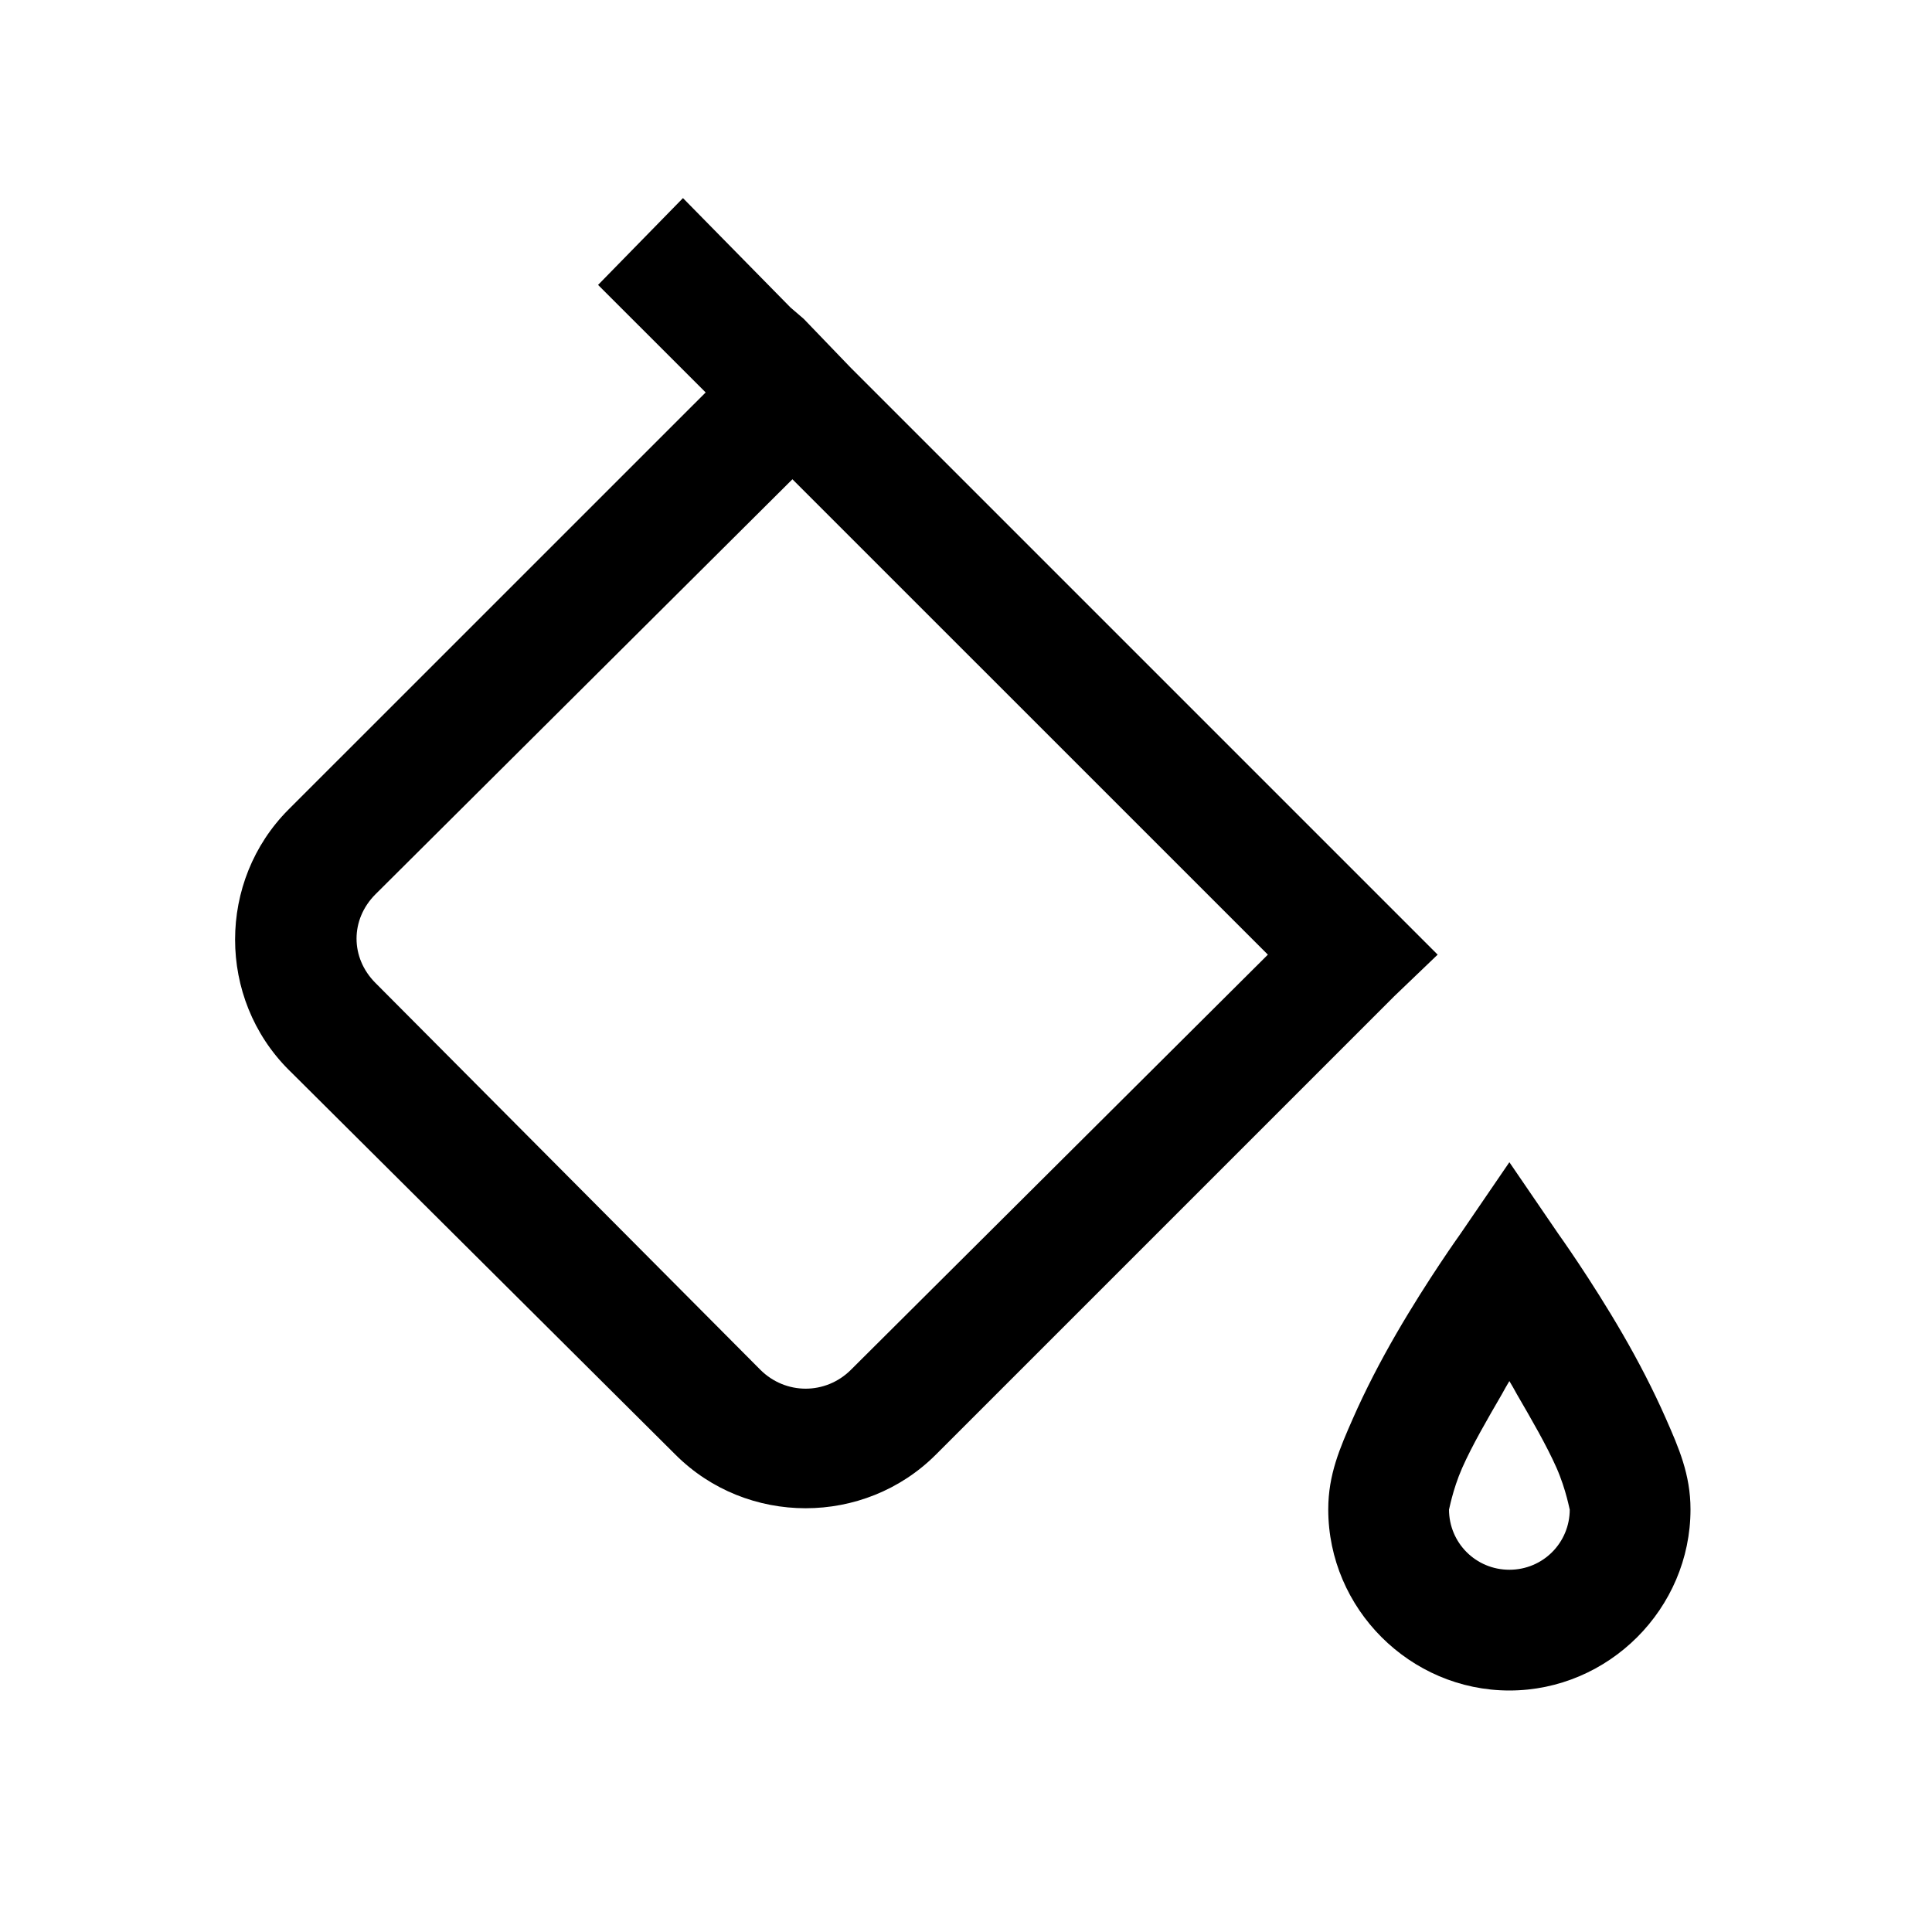
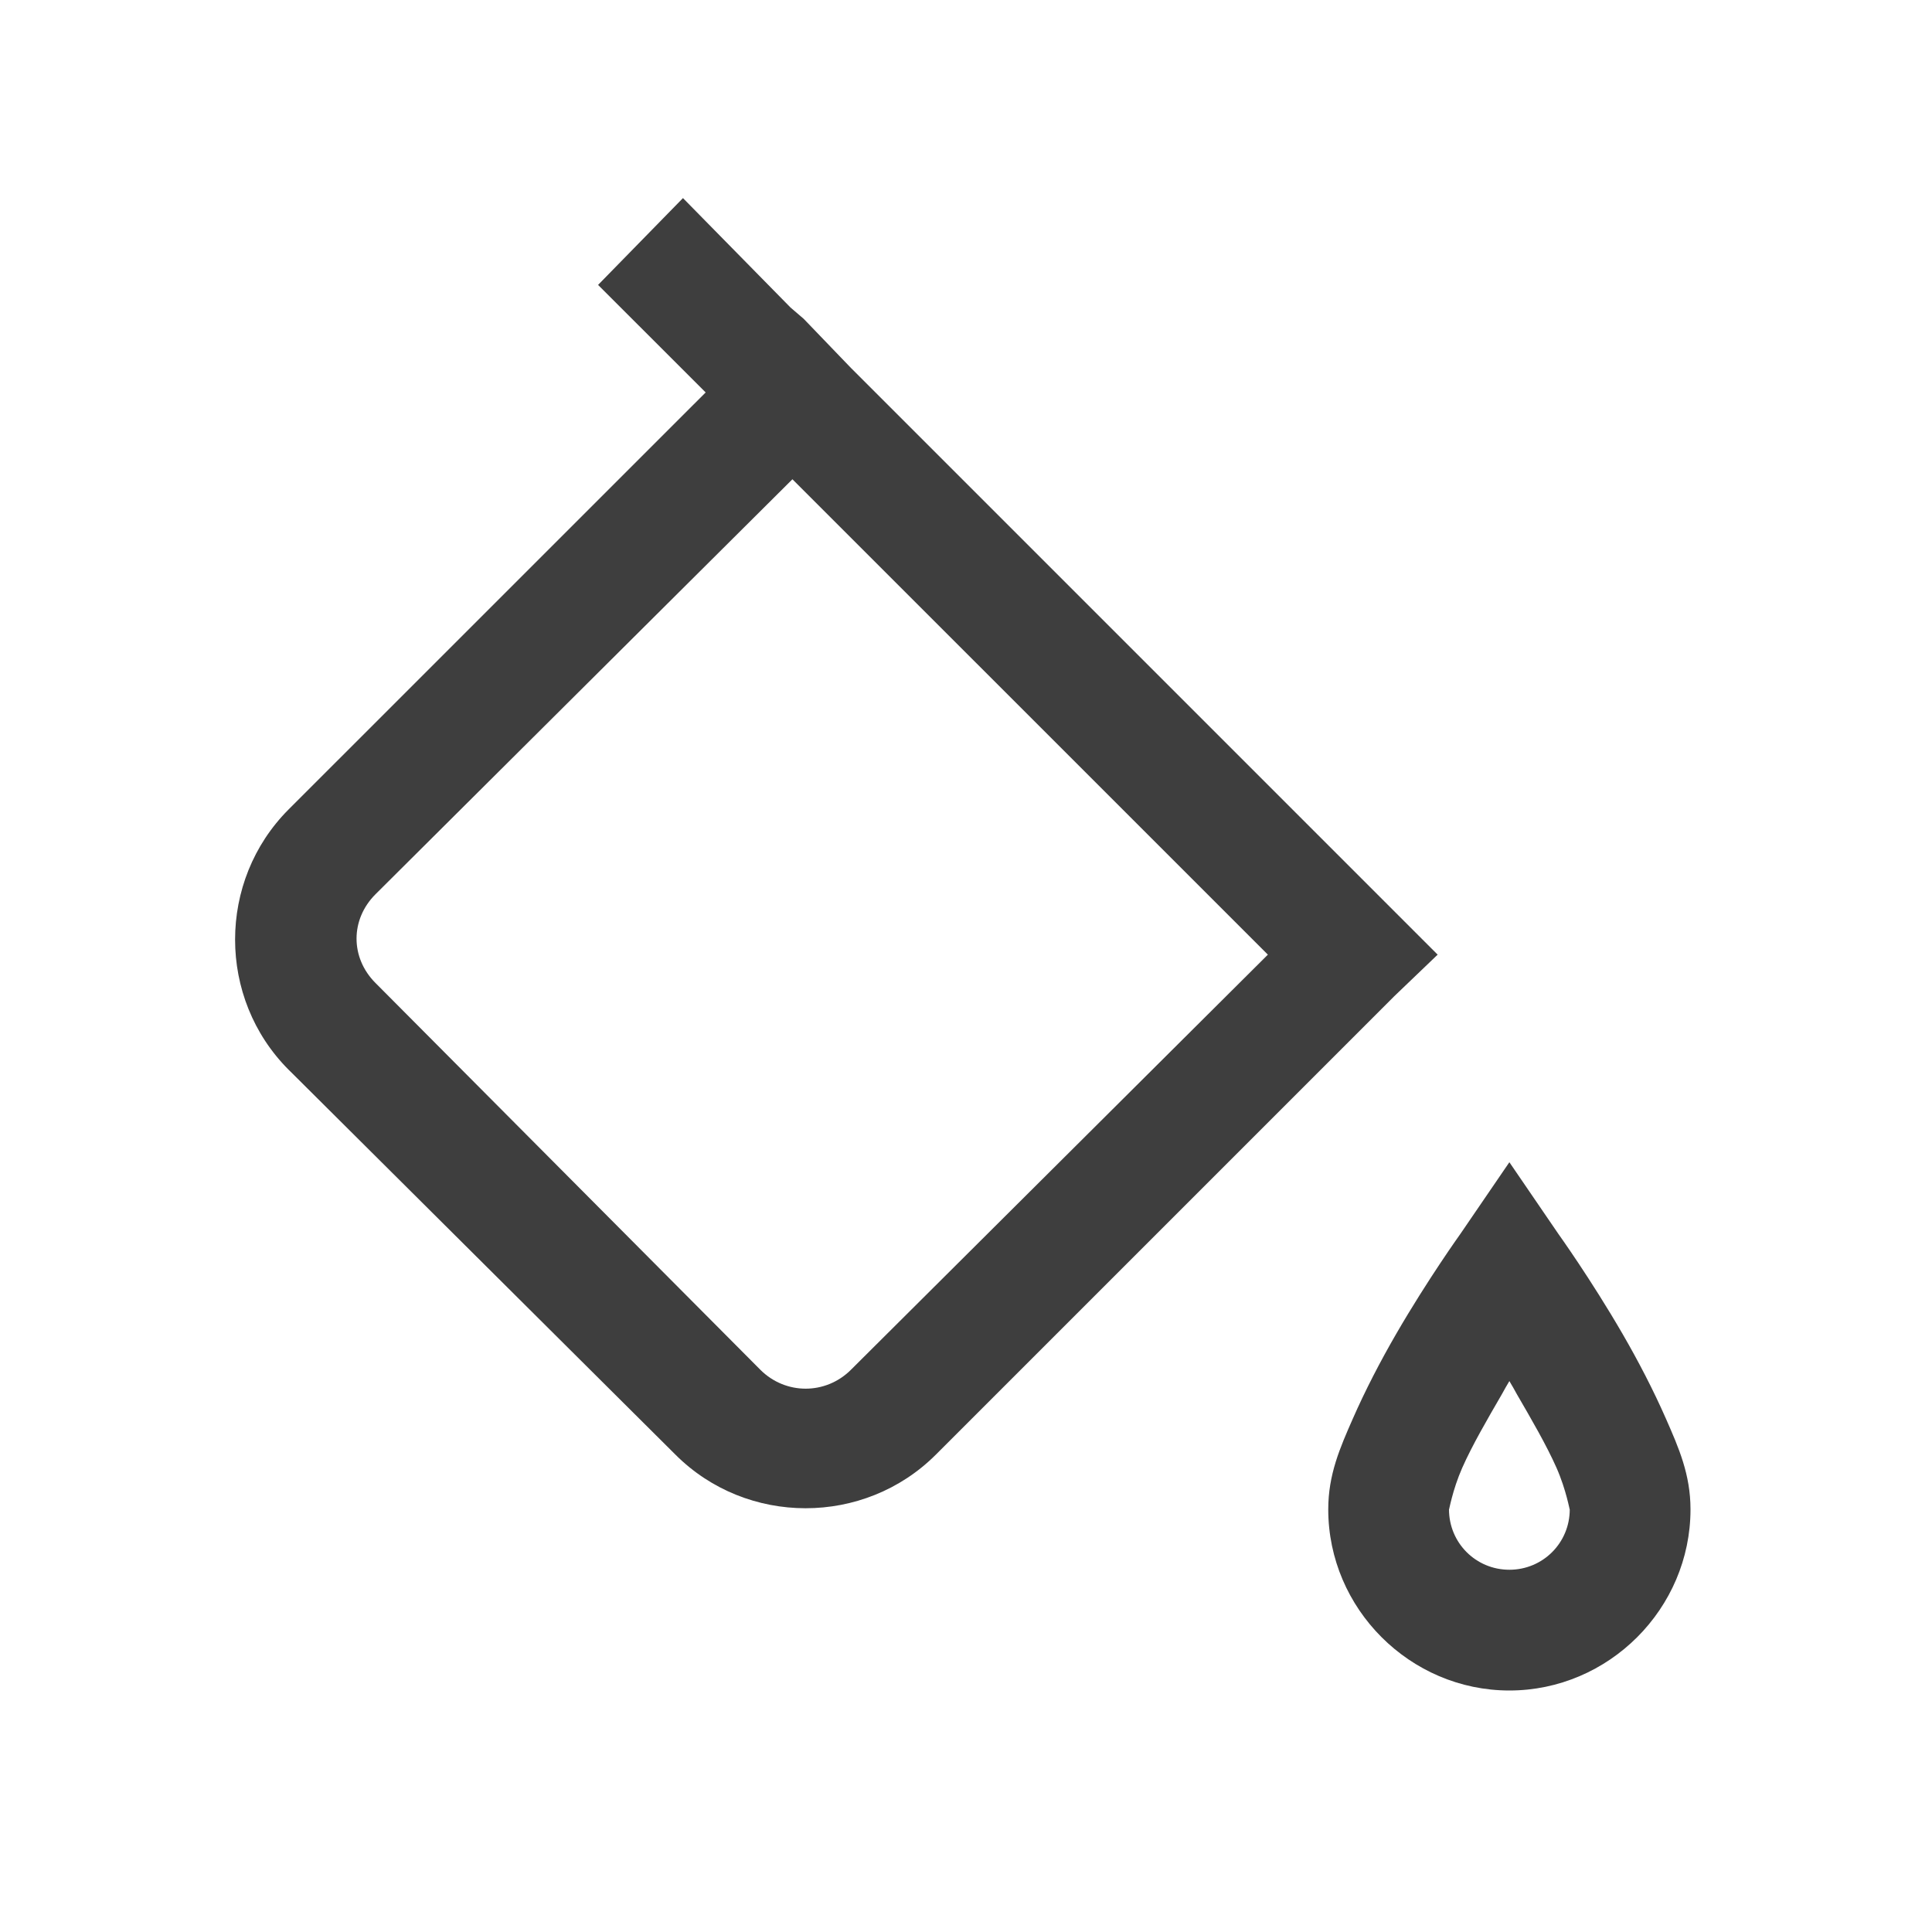
<svg xmlns="http://www.w3.org/2000/svg" width="32px" height="32px" viewBox="0 0 32 32">
-   <path d="M 11.312 3.281 L 9.906 4.719 L 11.688 6.5 L 4.781 13.406 C 3.598 14.59 3.598 16.535 4.781 17.719 L 4.844 17.781 L 11.188 24.094 C 12.371 25.277 14.316 25.277 15.5 24.094 L 23.094 16.5 L 23.812 15.812 L 14.094 6.094 L 13.312 5.281 L 13.094 5.094 Z M 13.125 7.938 L 21 15.812 L 14.094 22.688 C 13.676 23.105 13.012 23.105 12.594 22.688 L 6.219 16.281 C 5.801 15.863 5.801 15.23 6.219 14.812 Z M 25 19.25 L 24.188 20.438 C 24.188 20.438 23.648 21.191 23.125 22.094 C 22.863 22.547 22.617 23.02 22.406 23.5 C 22.195 23.98 22 24.422 22 25 C 22 26.645 23.355 28 25 28 C 26.645 28 28 26.645 28 25 C 28 24.422 27.805 23.98 27.594 23.5 C 27.383 23.02 27.137 22.547 26.875 22.094 C 26.352 21.191 25.812 20.438 25.812 20.438 Z M 25 22.875 C 25.066 22.984 25.059 22.977 25.125 23.094 C 25.363 23.504 25.617 23.941 25.781 24.312 C 25.945 24.684 26 25.027 26 25 C 26 25.555 25.555 26 25 26 C 24.445 26 24 25.555 24 25 C 24 25.027 24.055 24.684 24.219 24.312 C 24.383 23.941 24.637 23.504 24.875 23.094 C 24.941 22.977 24.934 22.984 25 22.875 Z" />
+   <path fill="#3E3E3E" d="M 11.312 3.281 L 9.906 4.719 L 11.688 6.5 L 4.781 13.406 C 3.598 14.59 3.598 16.535 4.781 17.719 L 4.844 17.781 L 11.188 24.094 C 12.371 25.277 14.316 25.277 15.5 24.094 L 23.094 16.5 L 23.812 15.812 L 14.094 6.094 L 13.312 5.281 L 13.094 5.094 Z M 13.125 7.938 L 21 15.812 L 14.094 22.688 C 13.676 23.105 13.012 23.105 12.594 22.688 L 6.219 16.281 C 5.801 15.863 5.801 15.23 6.219 14.812 Z M 25 19.25 L 24.188 20.438 C 24.188 20.438 23.648 21.191 23.125 22.094 C 22.863 22.547 22.617 23.02 22.406 23.5 C 22.195 23.98 22 24.422 22 25 C 22 26.645 23.355 28 25 28 C 26.645 28 28 26.645 28 25 C 28 24.422 27.805 23.98 27.594 23.5 C 27.383 23.02 27.137 22.547 26.875 22.094 C 26.352 21.191 25.812 20.438 25.812 20.438 Z M 25 22.875 C 25.066 22.984 25.059 22.977 25.125 23.094 C 25.363 23.504 25.617 23.941 25.781 24.312 C 25.945 24.684 26 25.027 26 25 C 26 25.555 25.555 26 25 26 C 24.445 26 24 25.555 24 25 C 24 25.027 24.055 24.684 24.219 24.312 C 24.383 23.941 24.637 23.504 24.875 23.094 C 24.941 22.977 24.934 22.984 25 22.875 Z" />
</svg>
